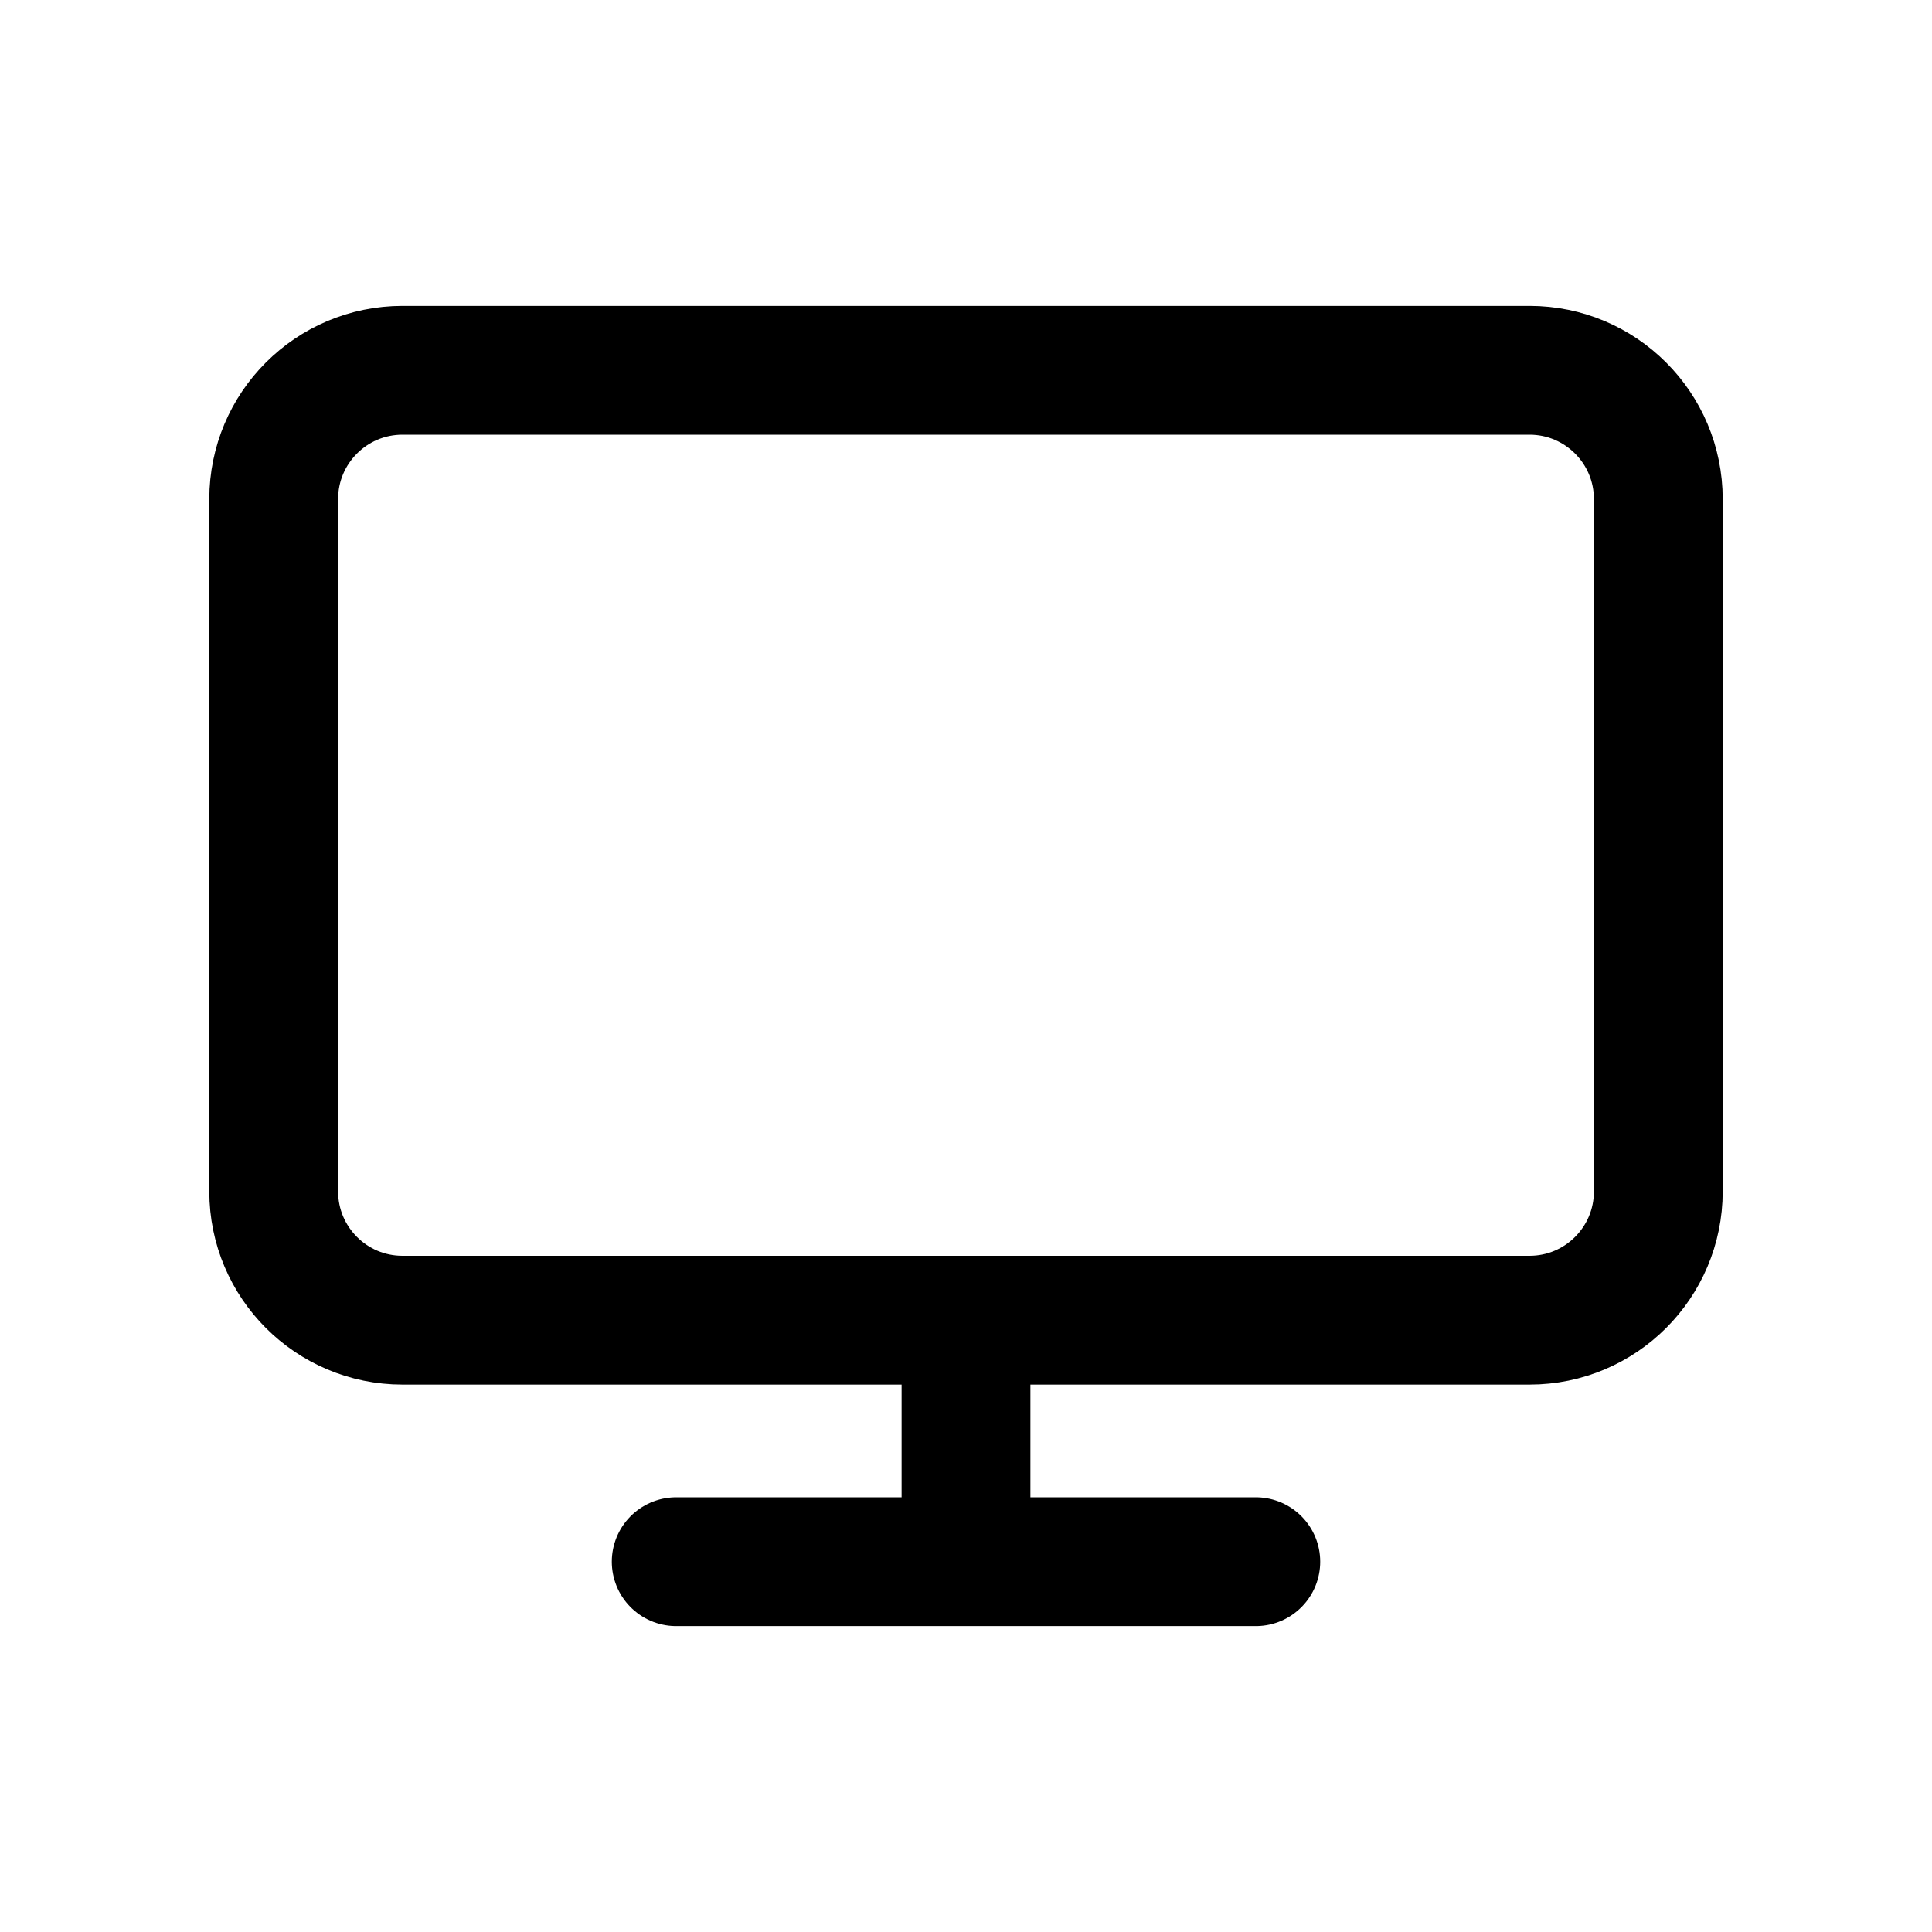
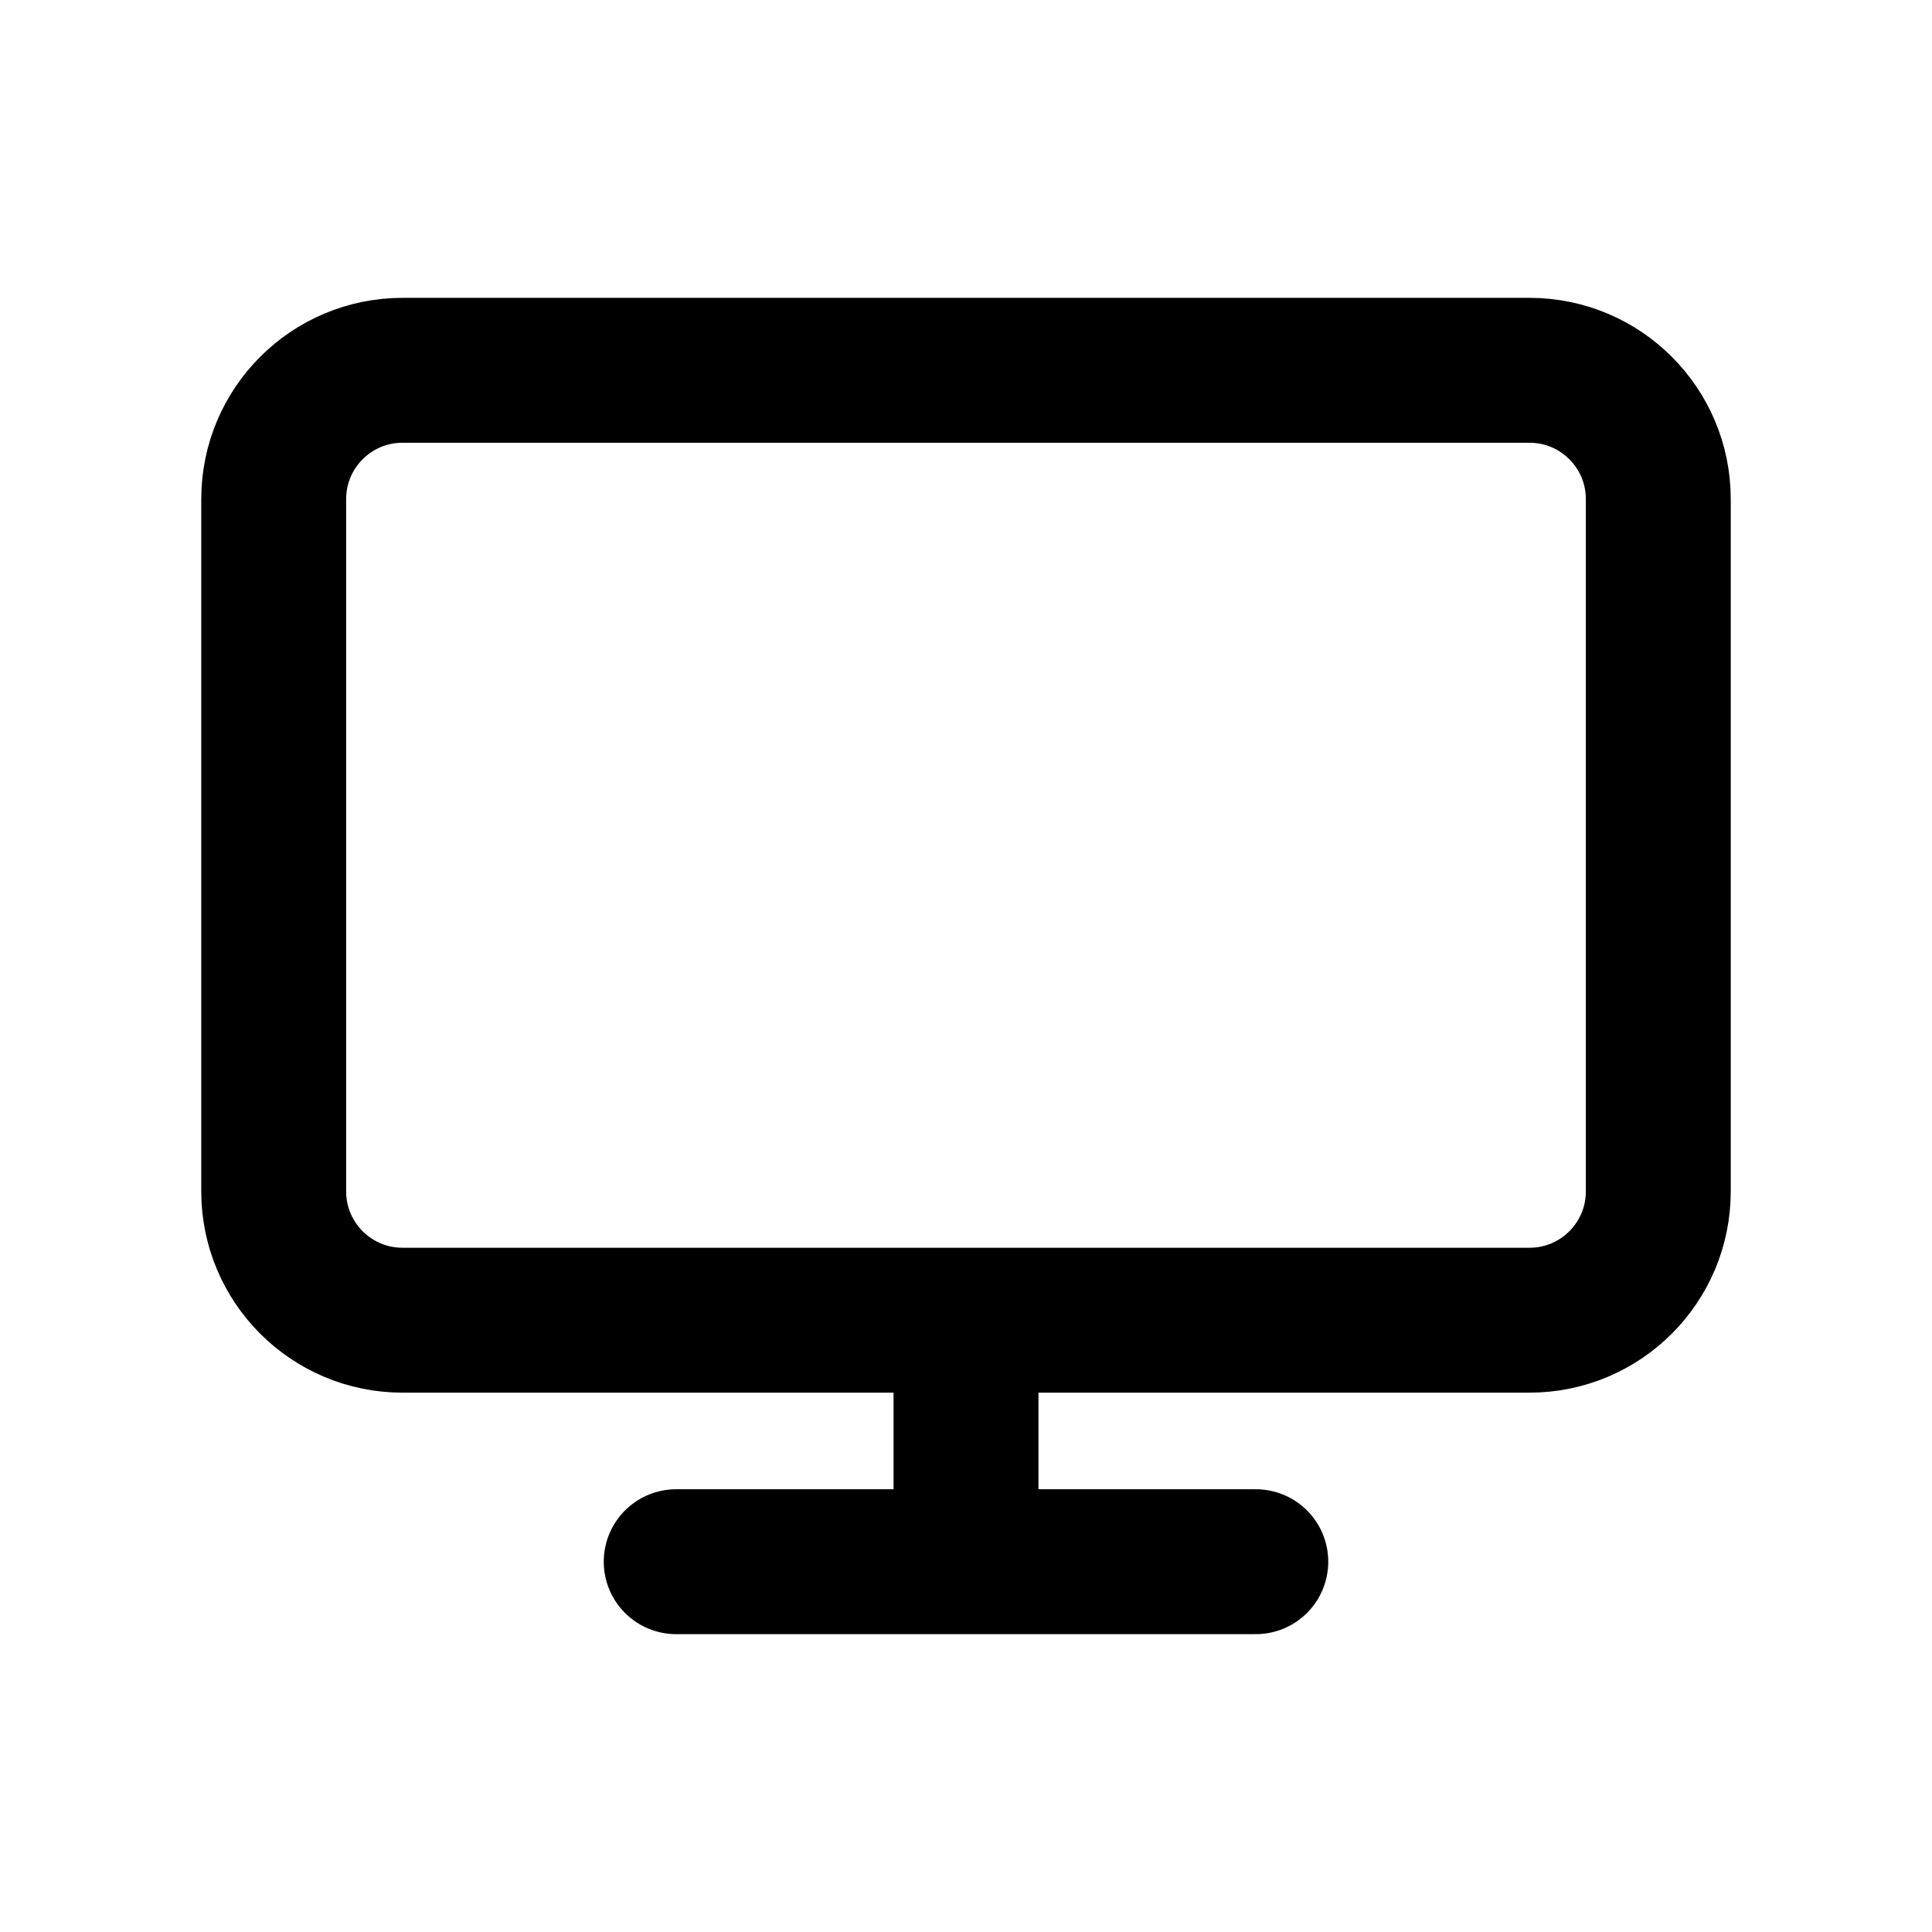
<svg xmlns="http://www.w3.org/2000/svg" viewBox="0 0 24 24">
-   <path d="M5 4.6h14a1.6 1.6 0 0 1 1.6 1.6v8.6a1.6 1.6 0 0 1-1.6 1.6H5a1.6 1.6 0 0 1-1.6-1.6V6.2A1.6 1.6 0 0 1 5 4.6zM12 16.4v3M8.4 19.4h7.2" fill="none" stroke="#000" stroke-width="1.6" stroke-linecap="round" stroke-linejoin="round" />
+   <path d="M5 4.6h14a1.6 1.6 0 0 1 1.6 1.6v8.6a1.6 1.6 0 0 1-1.6 1.6H5a1.6 1.6 0 0 1-1.6-1.6V6.2A1.6 1.6 0 0 1 5 4.6zM12 16.4v3M8.4 19.4h7.2" fill="none" stroke="#000" stroke-width="1.8" stroke-linecap="round" stroke-linejoin="round" />
</svg>
